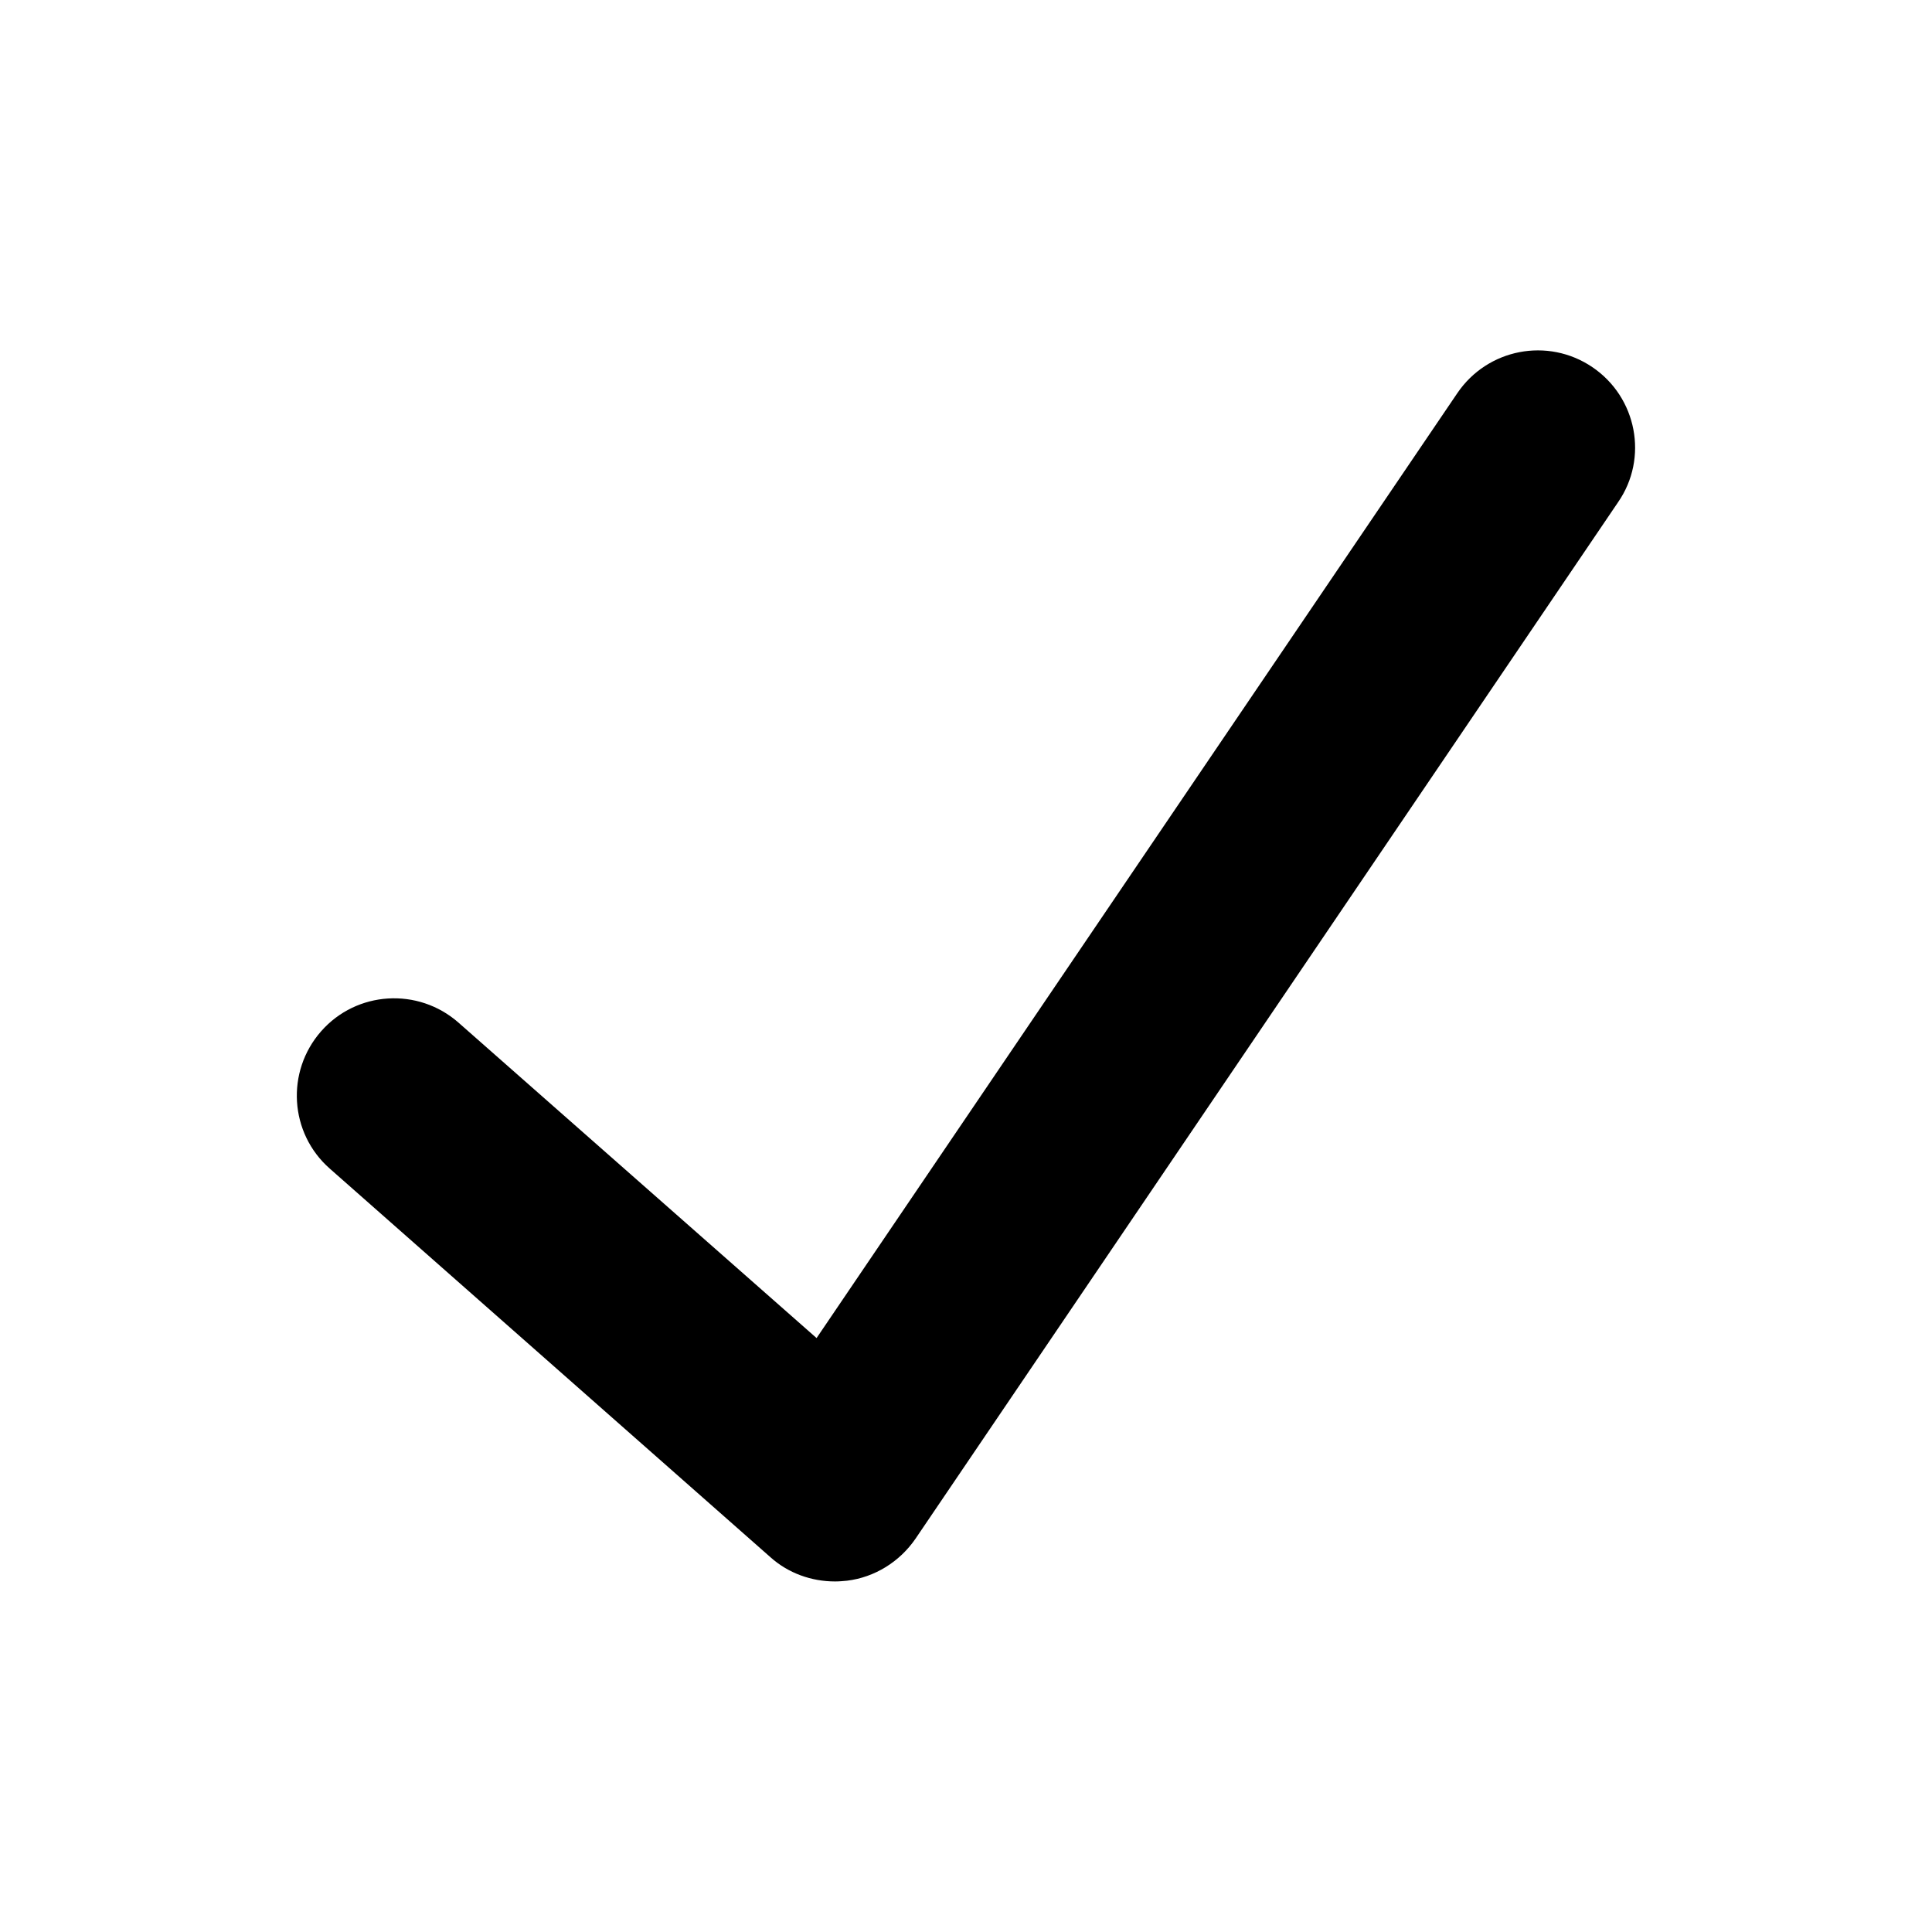
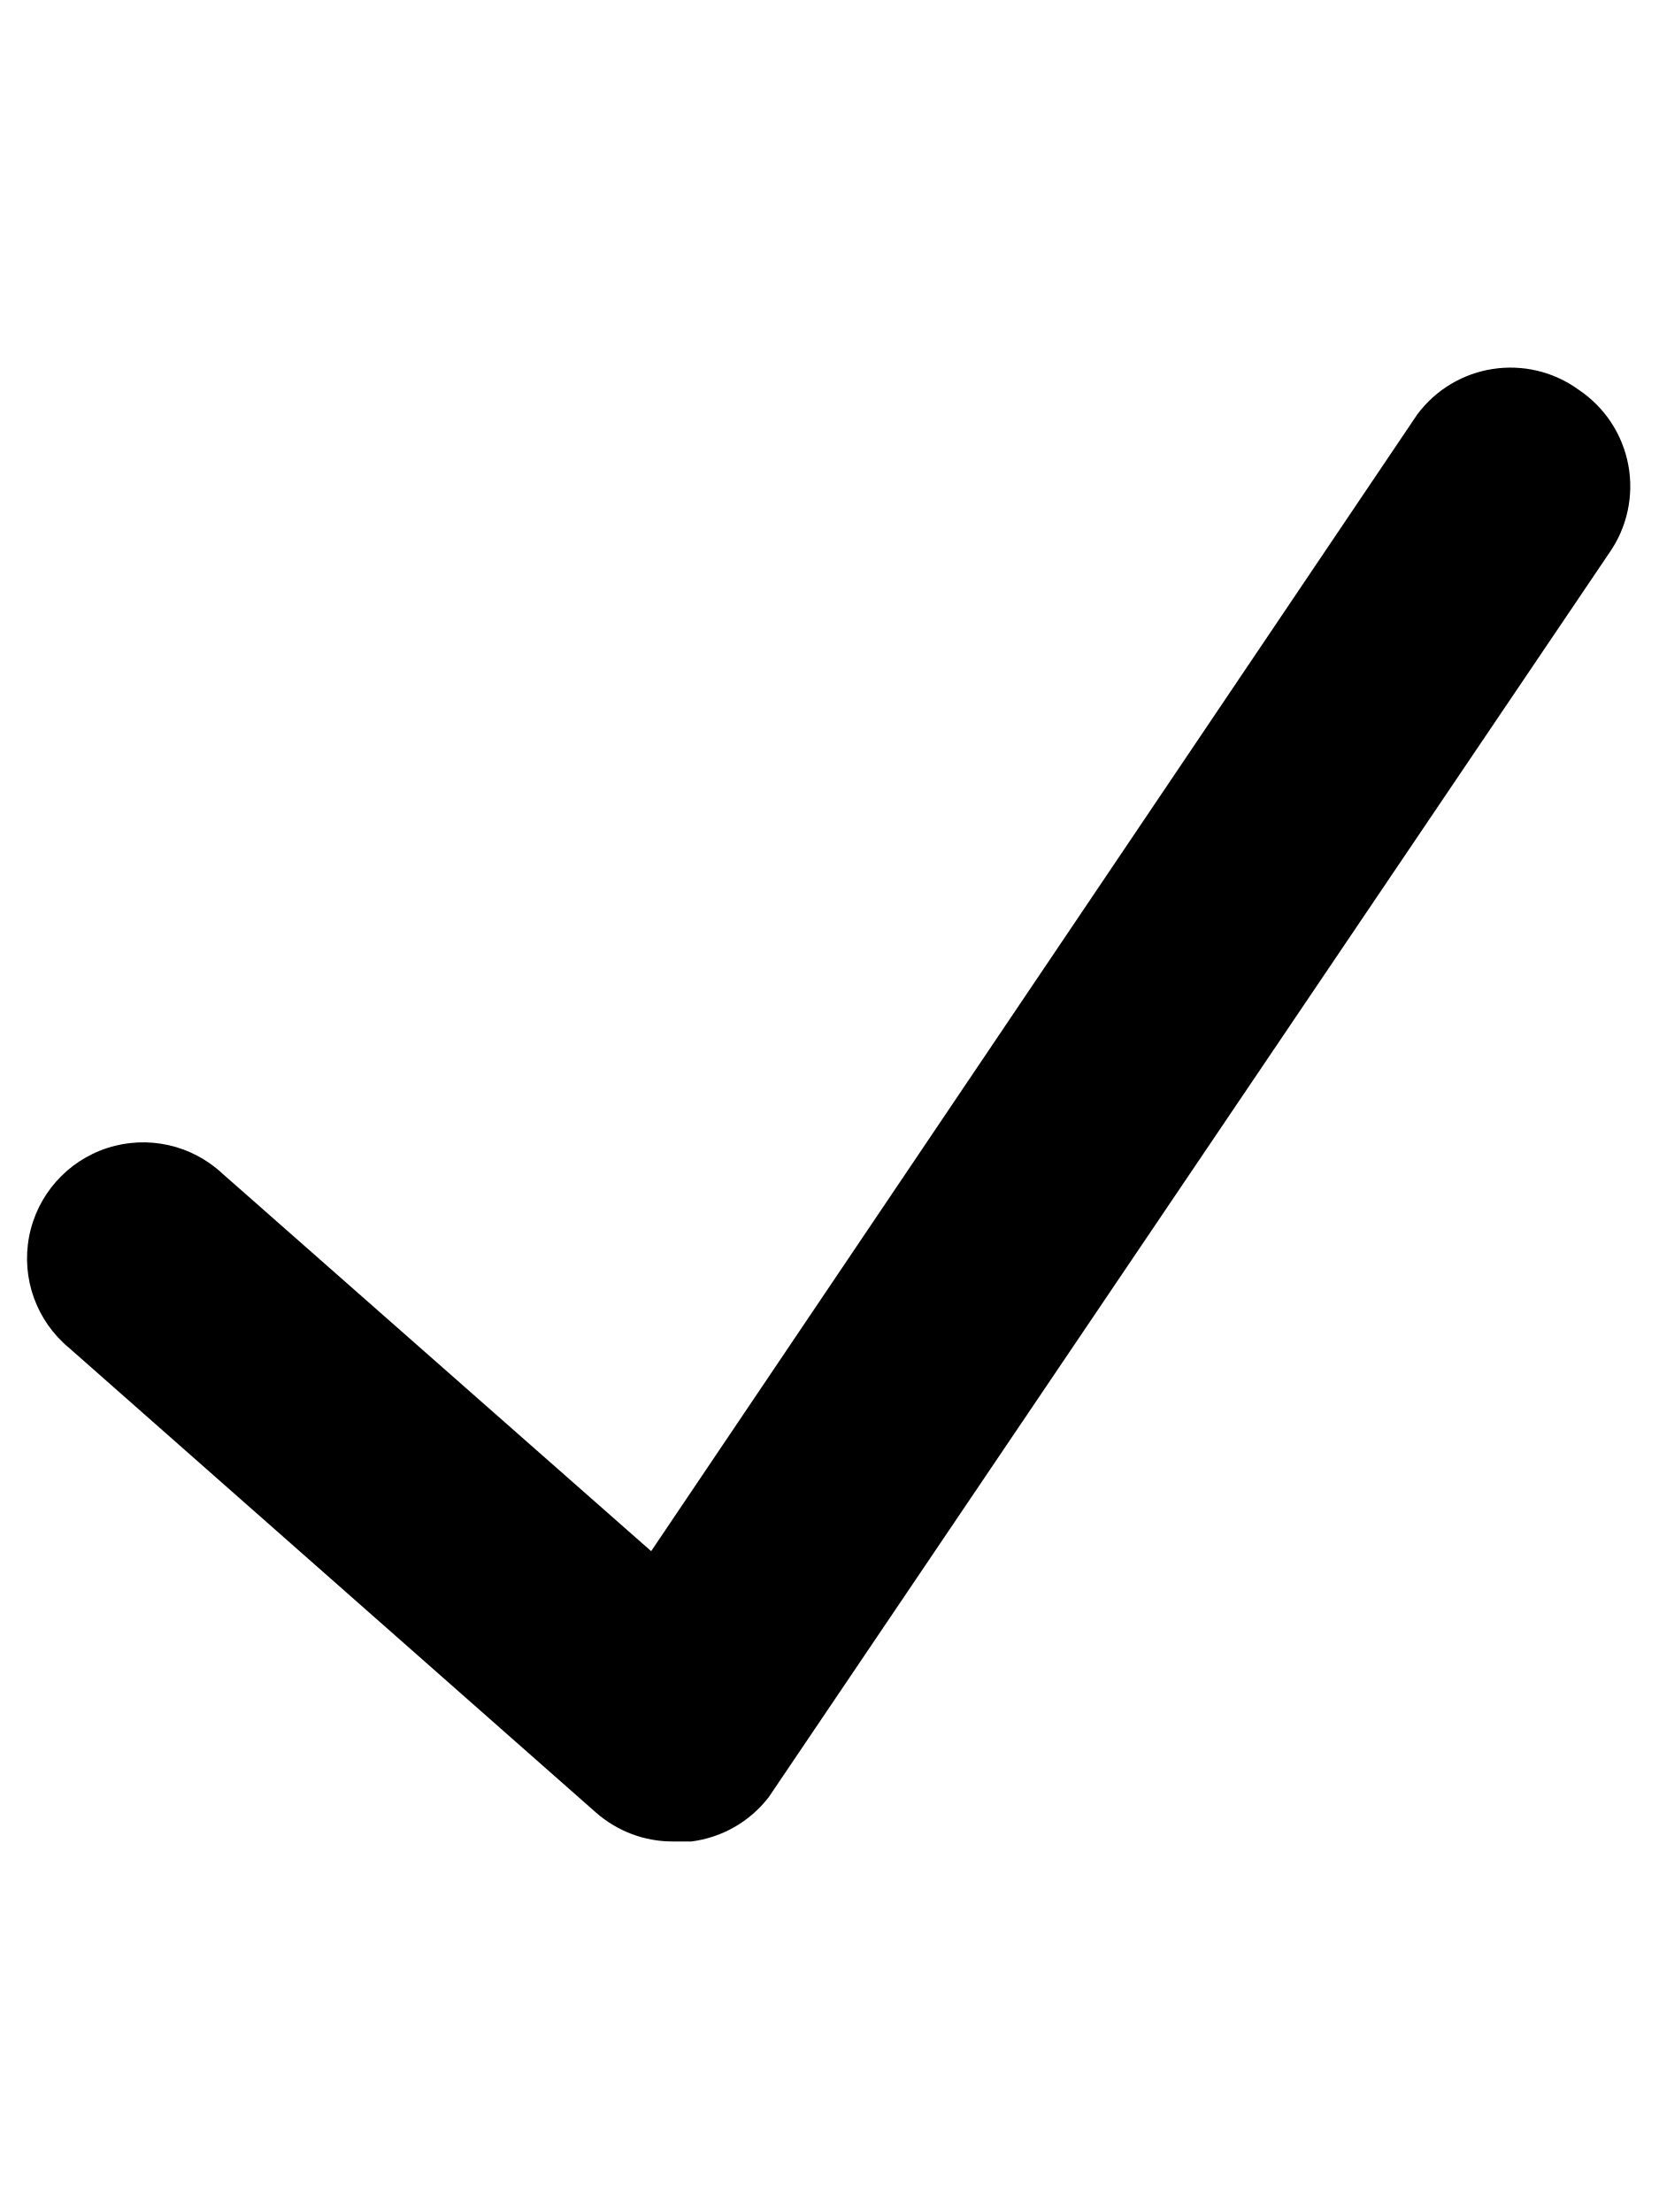
- <svg xmlns="http://www.w3.org/2000/svg" version="1.1" id="Layer_1" x="0px" y="0px" viewBox="0 0 512 512" enable-background="new 0 0 512 512" xml:space="preserve">
-   <path d="M422,97.3c-11.8-8-27.8-4.9-35.8,6.9L216.4,354.6L121.5,271c-10.7-9.4-27-8.4-36.4,2.3c-9.4,10.7-8.4,27,2.3,36.4l116.8,103  c4.7,4.2,10.8,6.4,17.1,6.4c1.1,0,2.2-0.1,3.2-0.2c7.3-0.9,13.9-5,18.1-11.1l186.2-274.7C436.9,121.4,433.8,105.3,422,97.3z" />
+ <svg class="icon icon-message-sent" height="16" viewBox="0 0 12 16" version="1.1" aria-hidden="true">
+   <path d="M11.42,2.82A.84.84,0,0,0,10.25,3L4.71,11.22,1.61,8.49A.84.84,0,1,0,.5,9.75l3.81,3.36a.84.84,0,0,0,.56.21H5A.84.84,0,0,0,5.56,13l6.08-9A.84.84,0,0,0,11.42,2.82Z" />
</svg>
